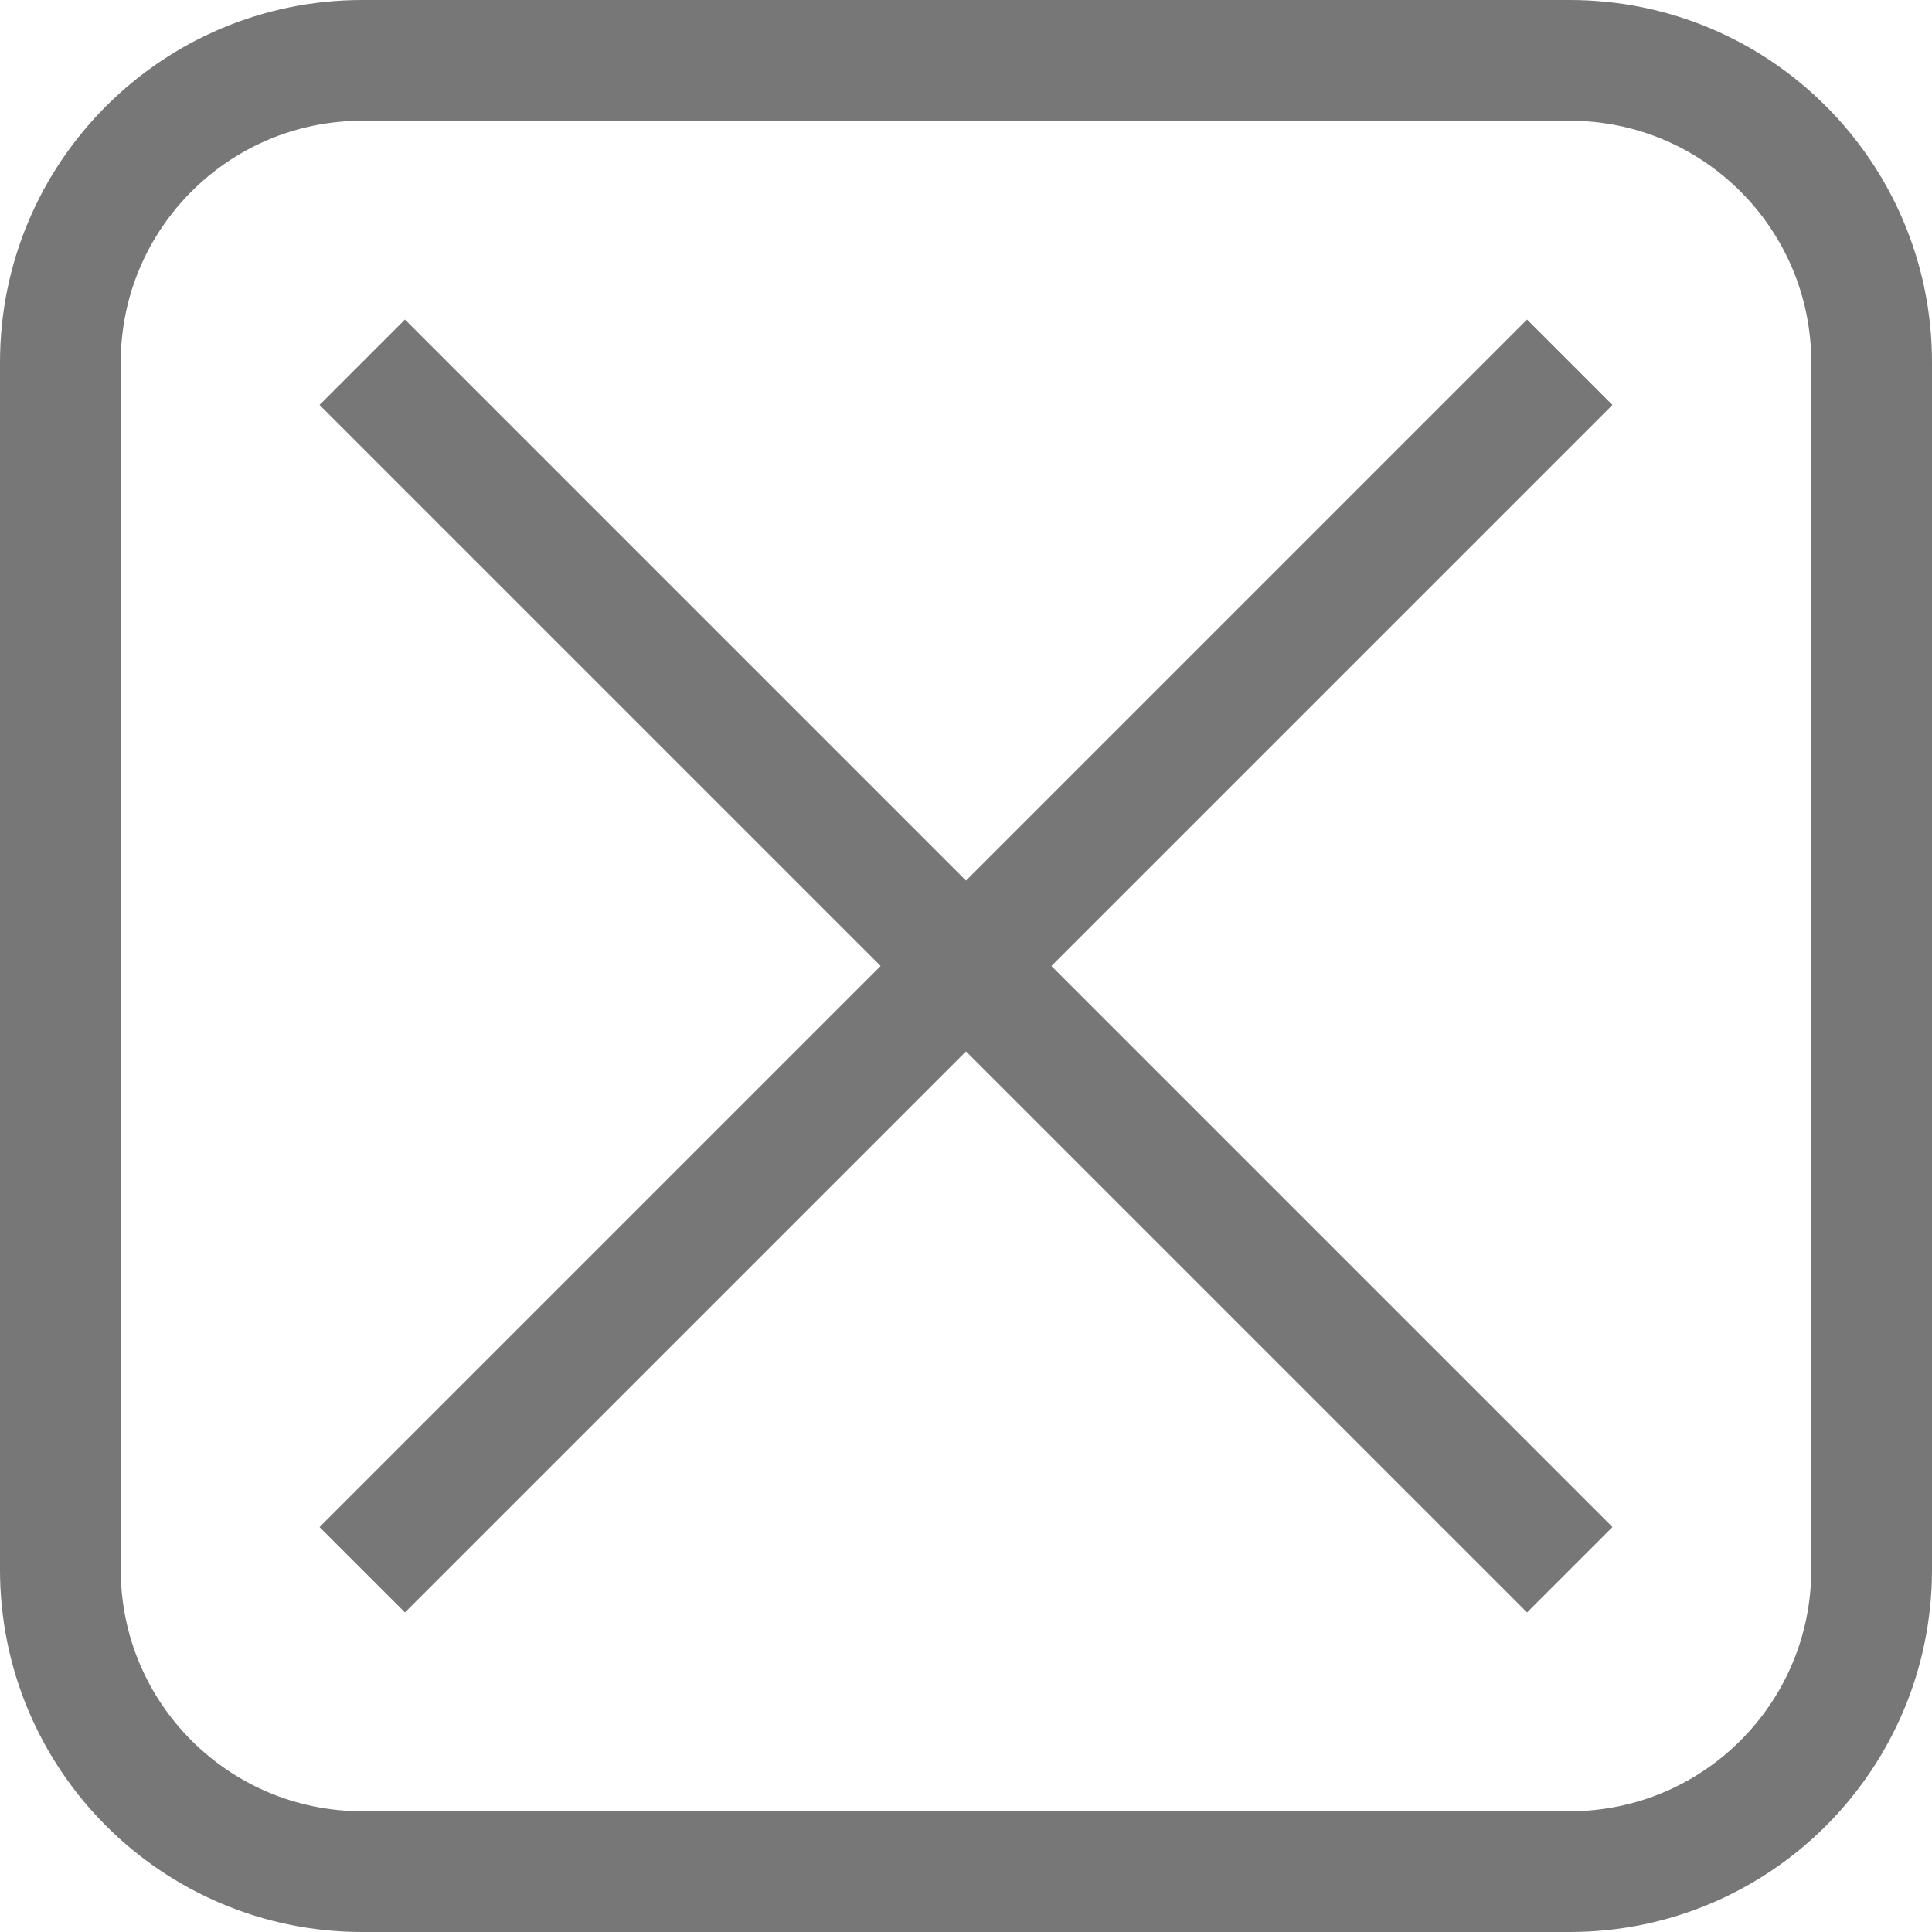
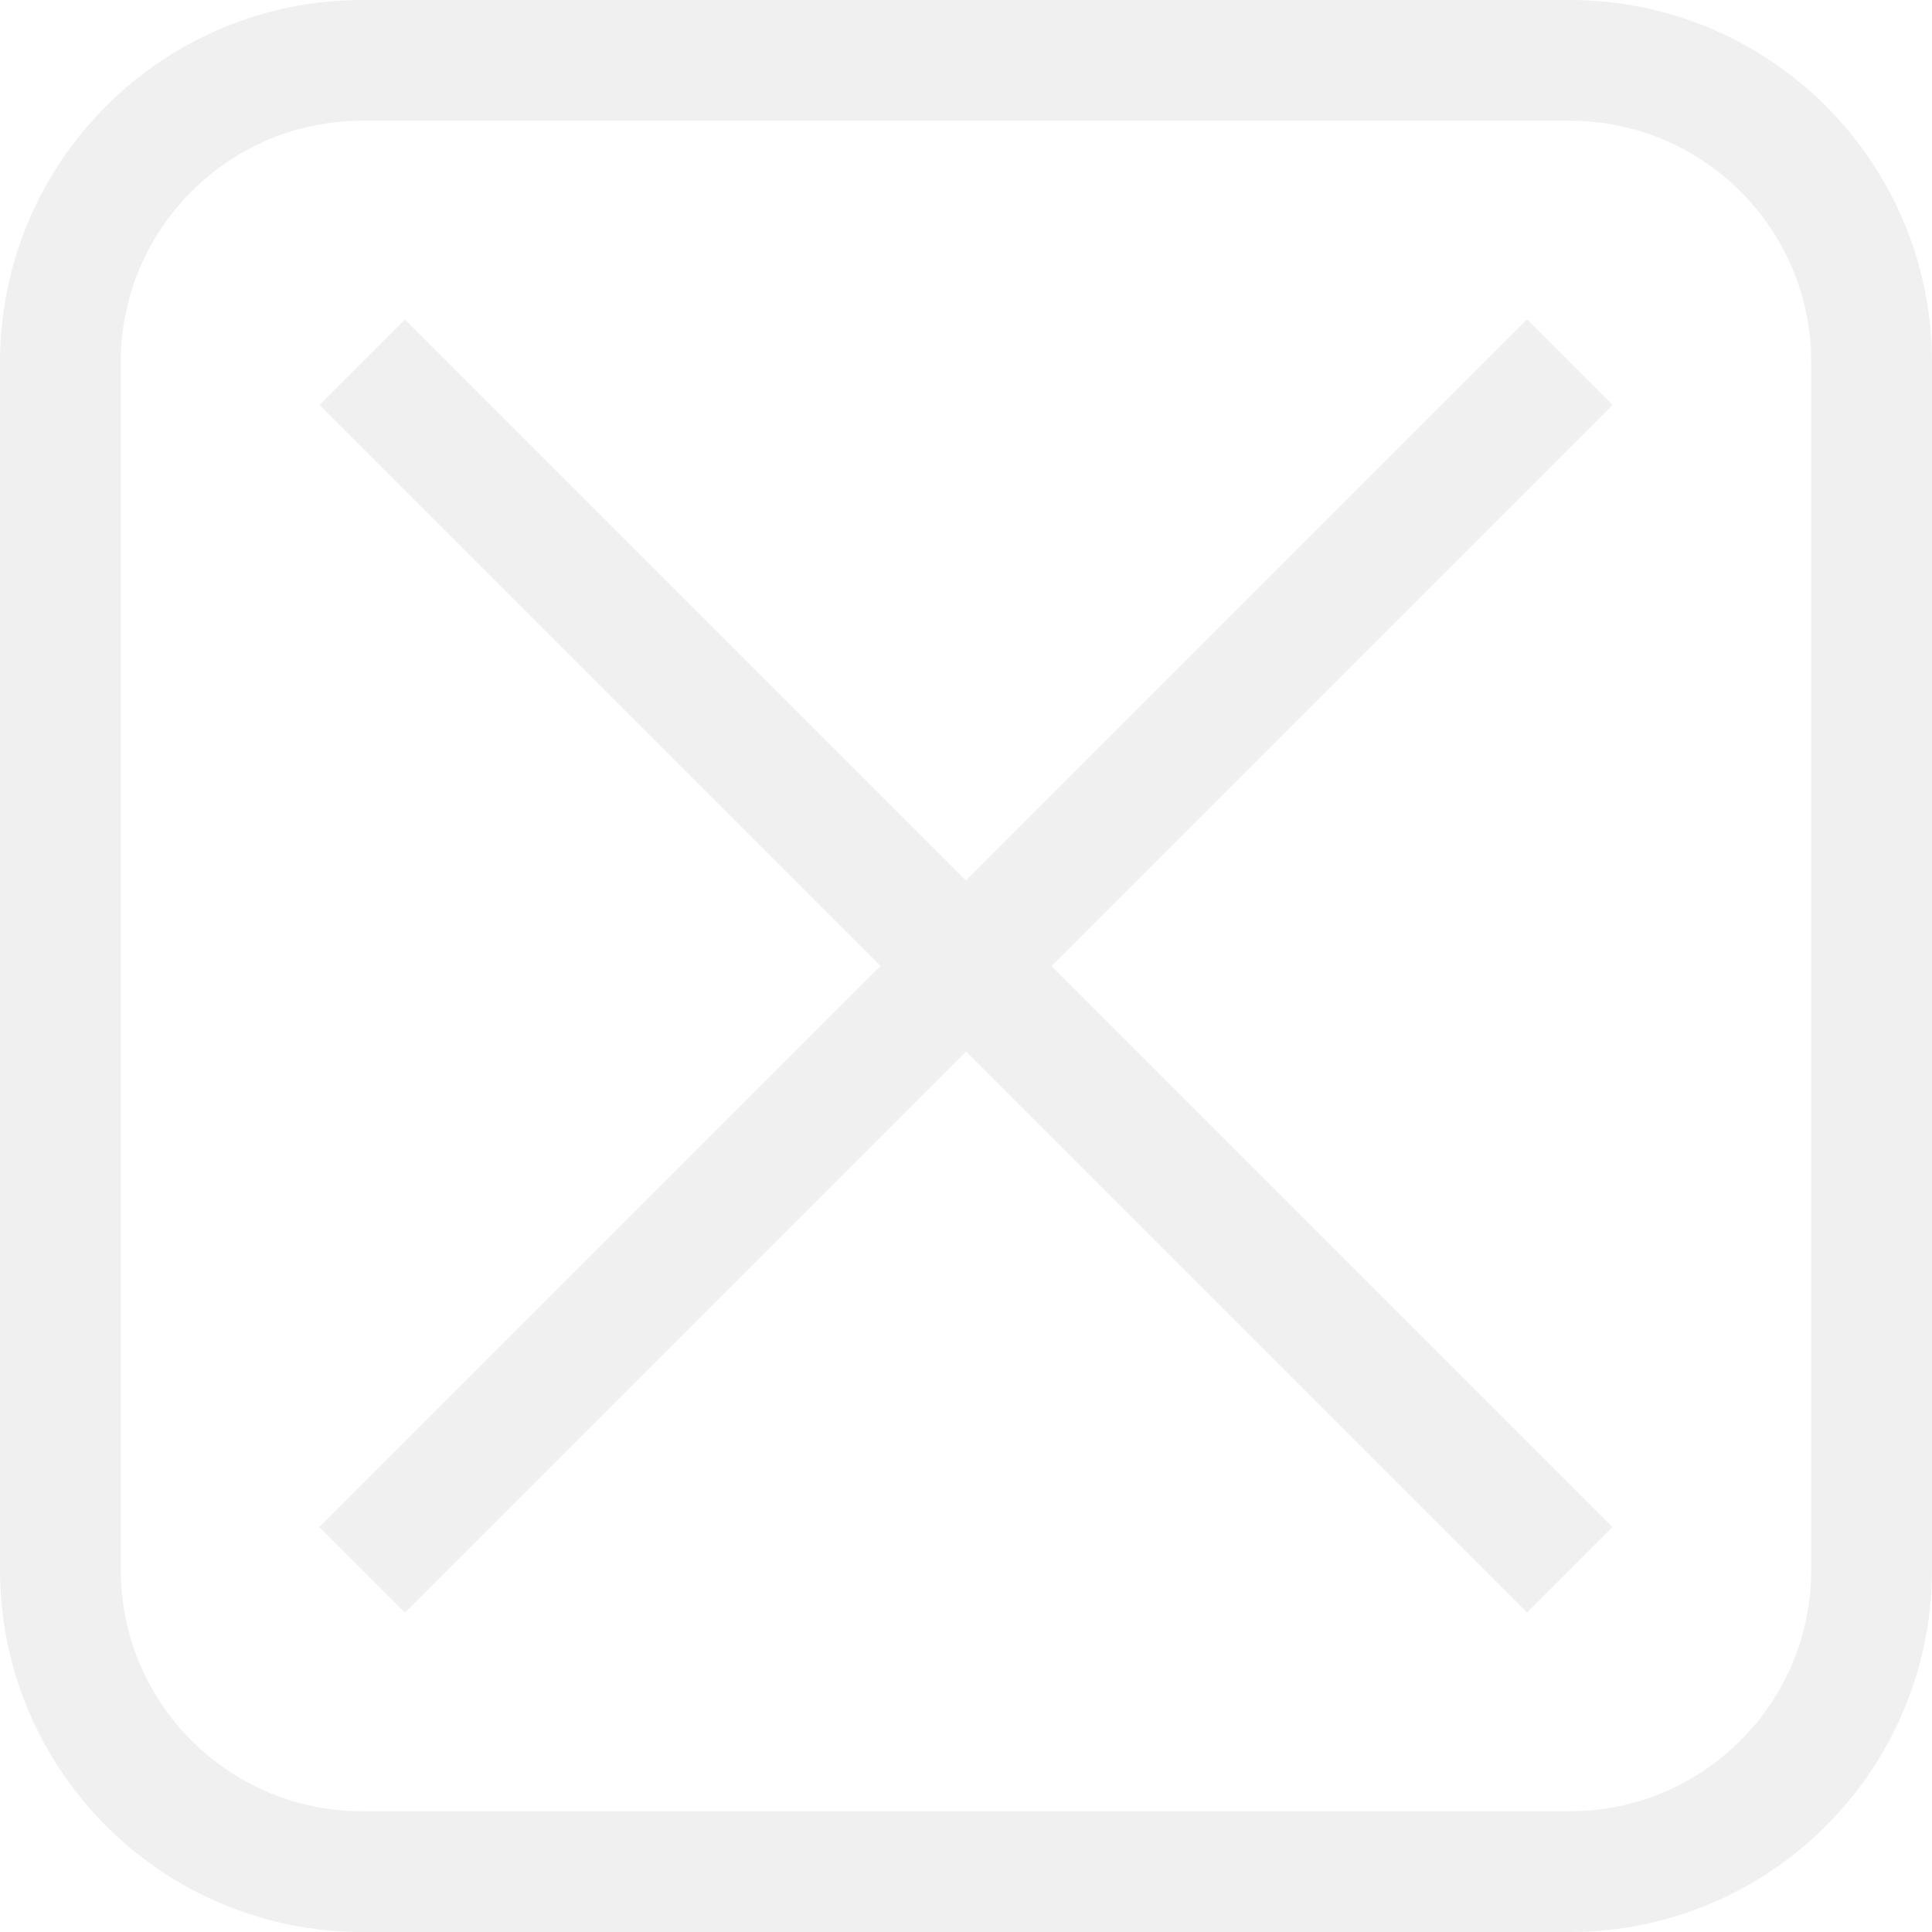
<svg xmlns="http://www.w3.org/2000/svg" width="64" height="64" version="1.1" viewBox="0 0 64 64">
-   <path d="m12 2 h40 a10 10 90 0 1 10 10 v40 a10 10 90 0 1 -10 10 h-40 a10 10 90 0 1 -10 -10 v-40 a10 10 90 0 1 10 -10 z" fill="none" stroke="#777" stroke-linejoin="round" stroke-width="4" />
-   <line stroke-width="4" x1="12" y1="12" x2="52" y2="52" stroke="#777" />
-   <line stroke-width="4" x1="52" y1="12" x2="12" y2="52" stroke="#777" />
+   <path d="m12 2 h40 a10 10 90 0 1 10 10 v40 a10 10 90 0 1 -10 10 h-40 a10 10 90 0 1 -10 -10 v-40 a10 10 90 0 1 10 -10 z" fill="none" stroke="#F0F0F0" stroke-linejoin="round" stroke-width="4" />
+   <line stroke-width="4" x1="12" y1="12" x2="52" y2="52" stroke="#F0F0F0" />
+   <line stroke-width="4" x1="52" y1="12" x2="12" y2="52" stroke="#F0F0F0" />
</svg>
